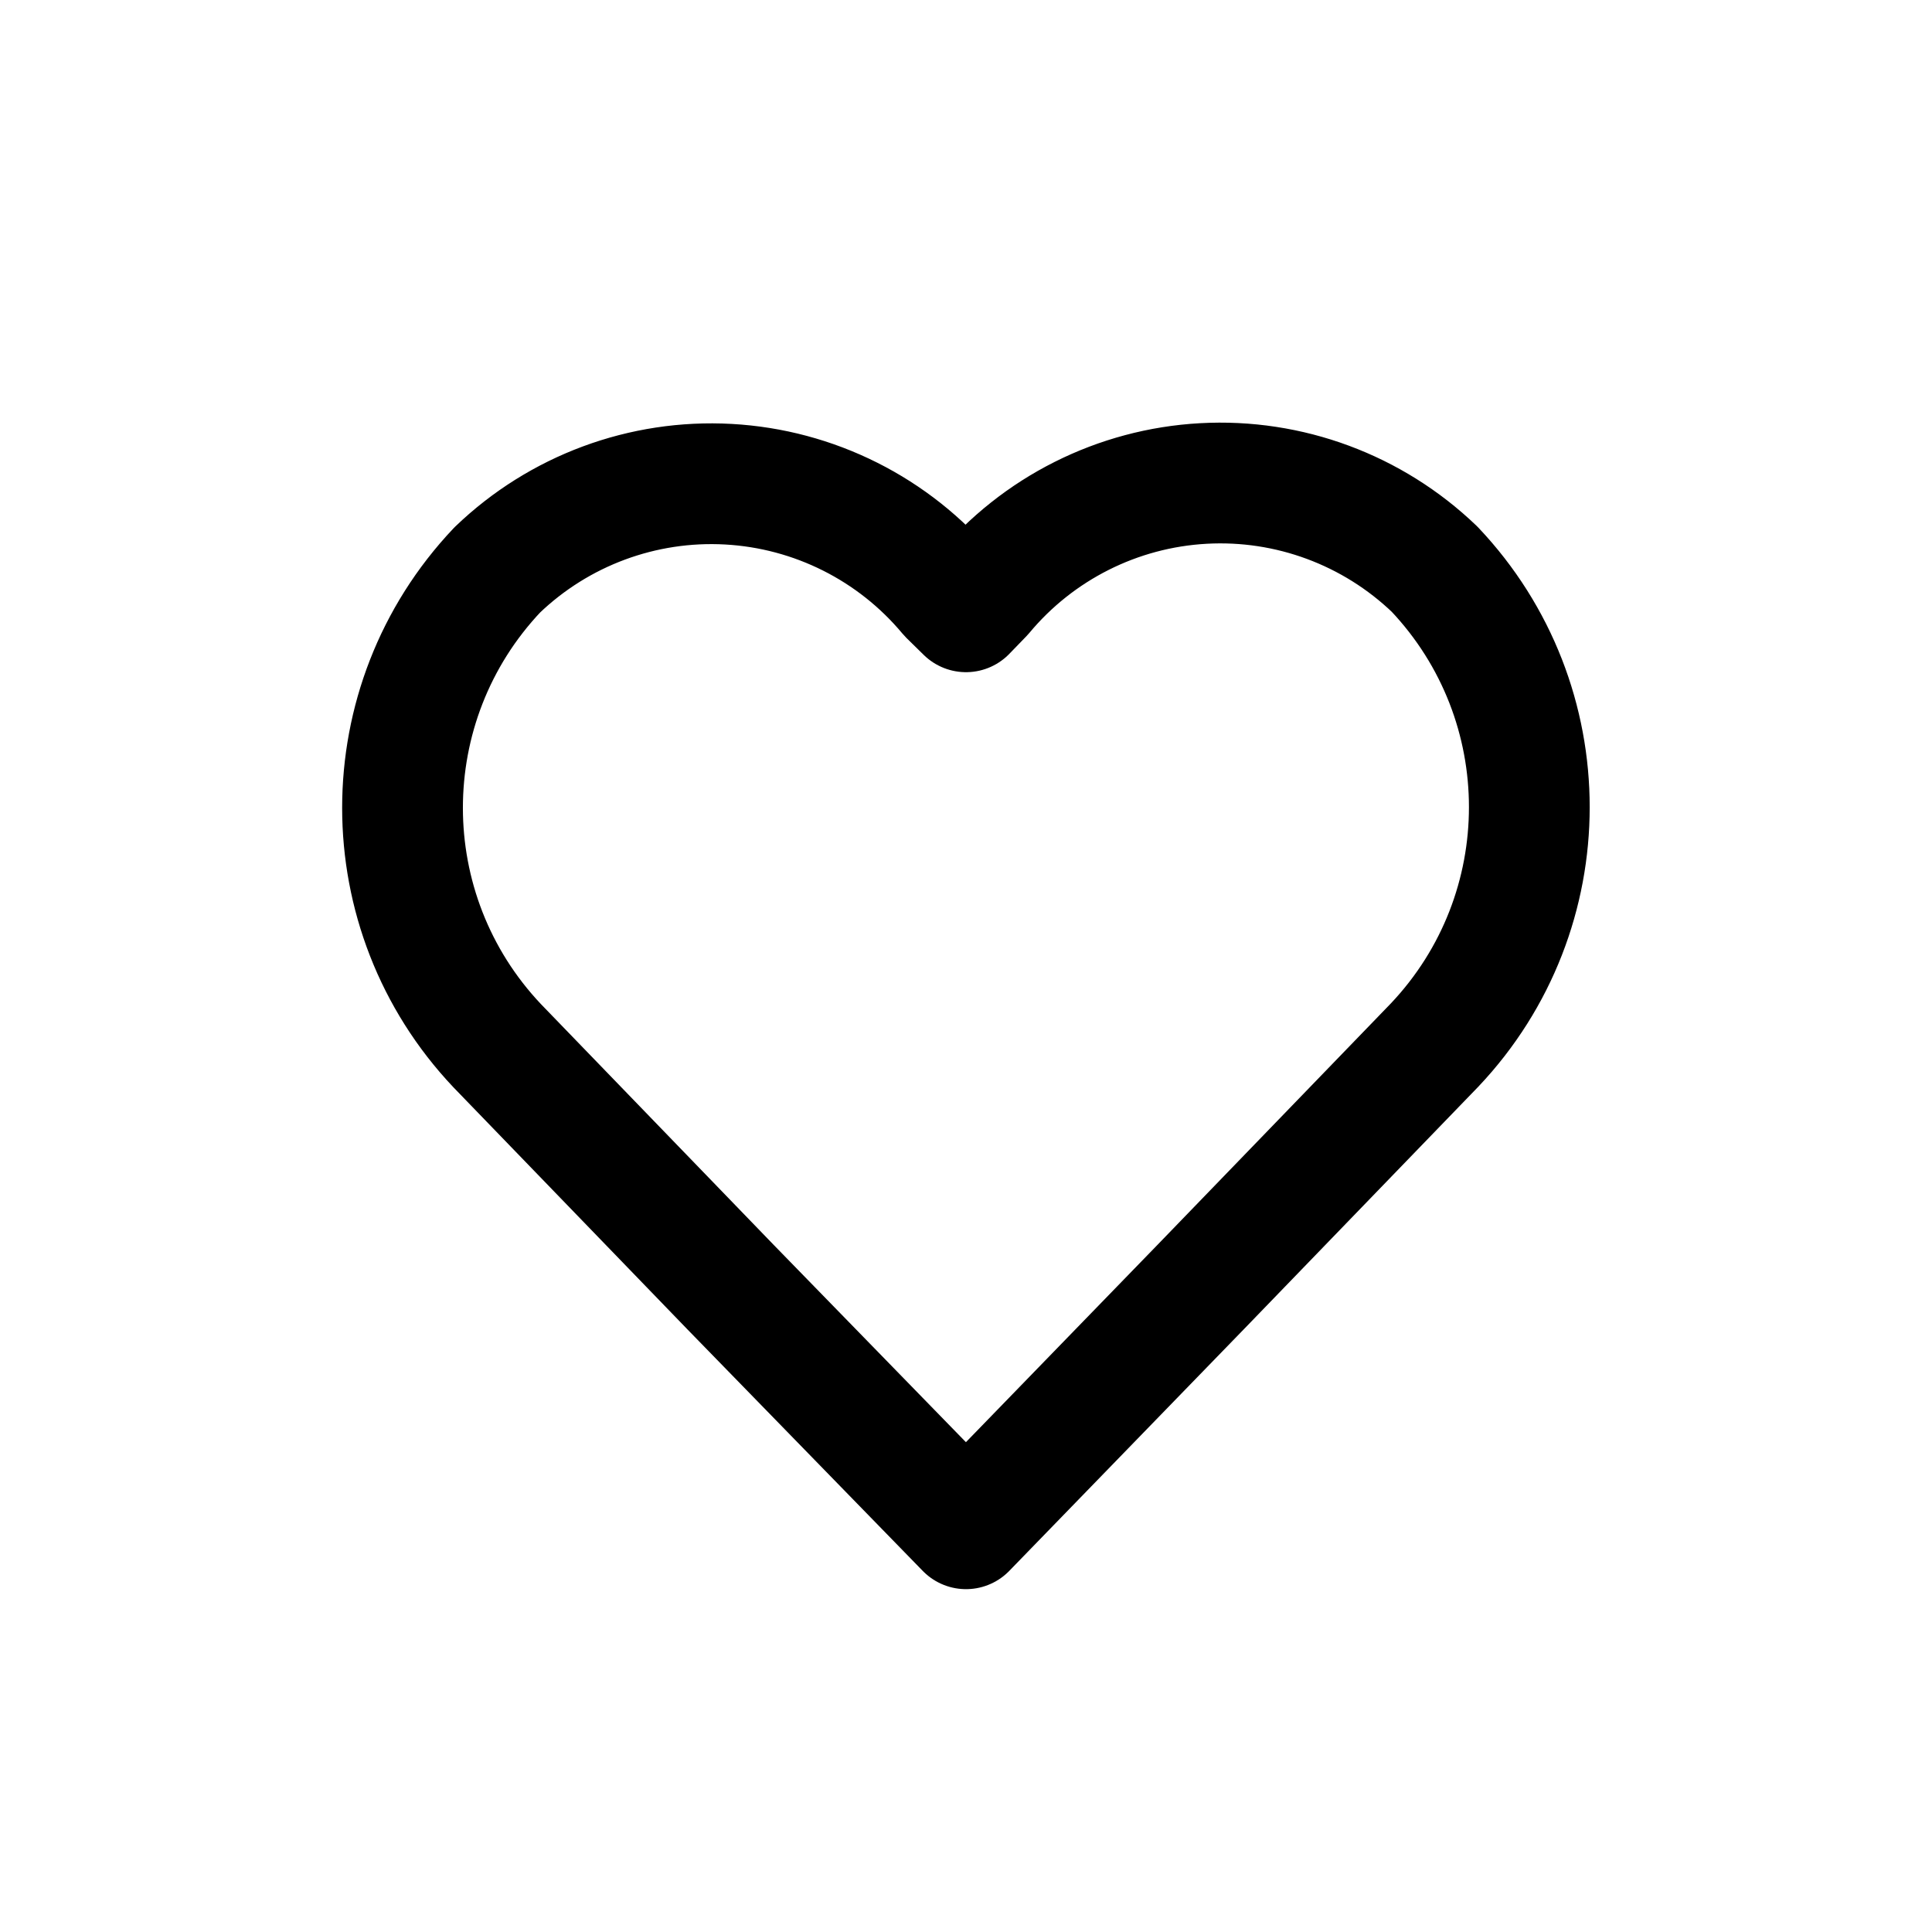
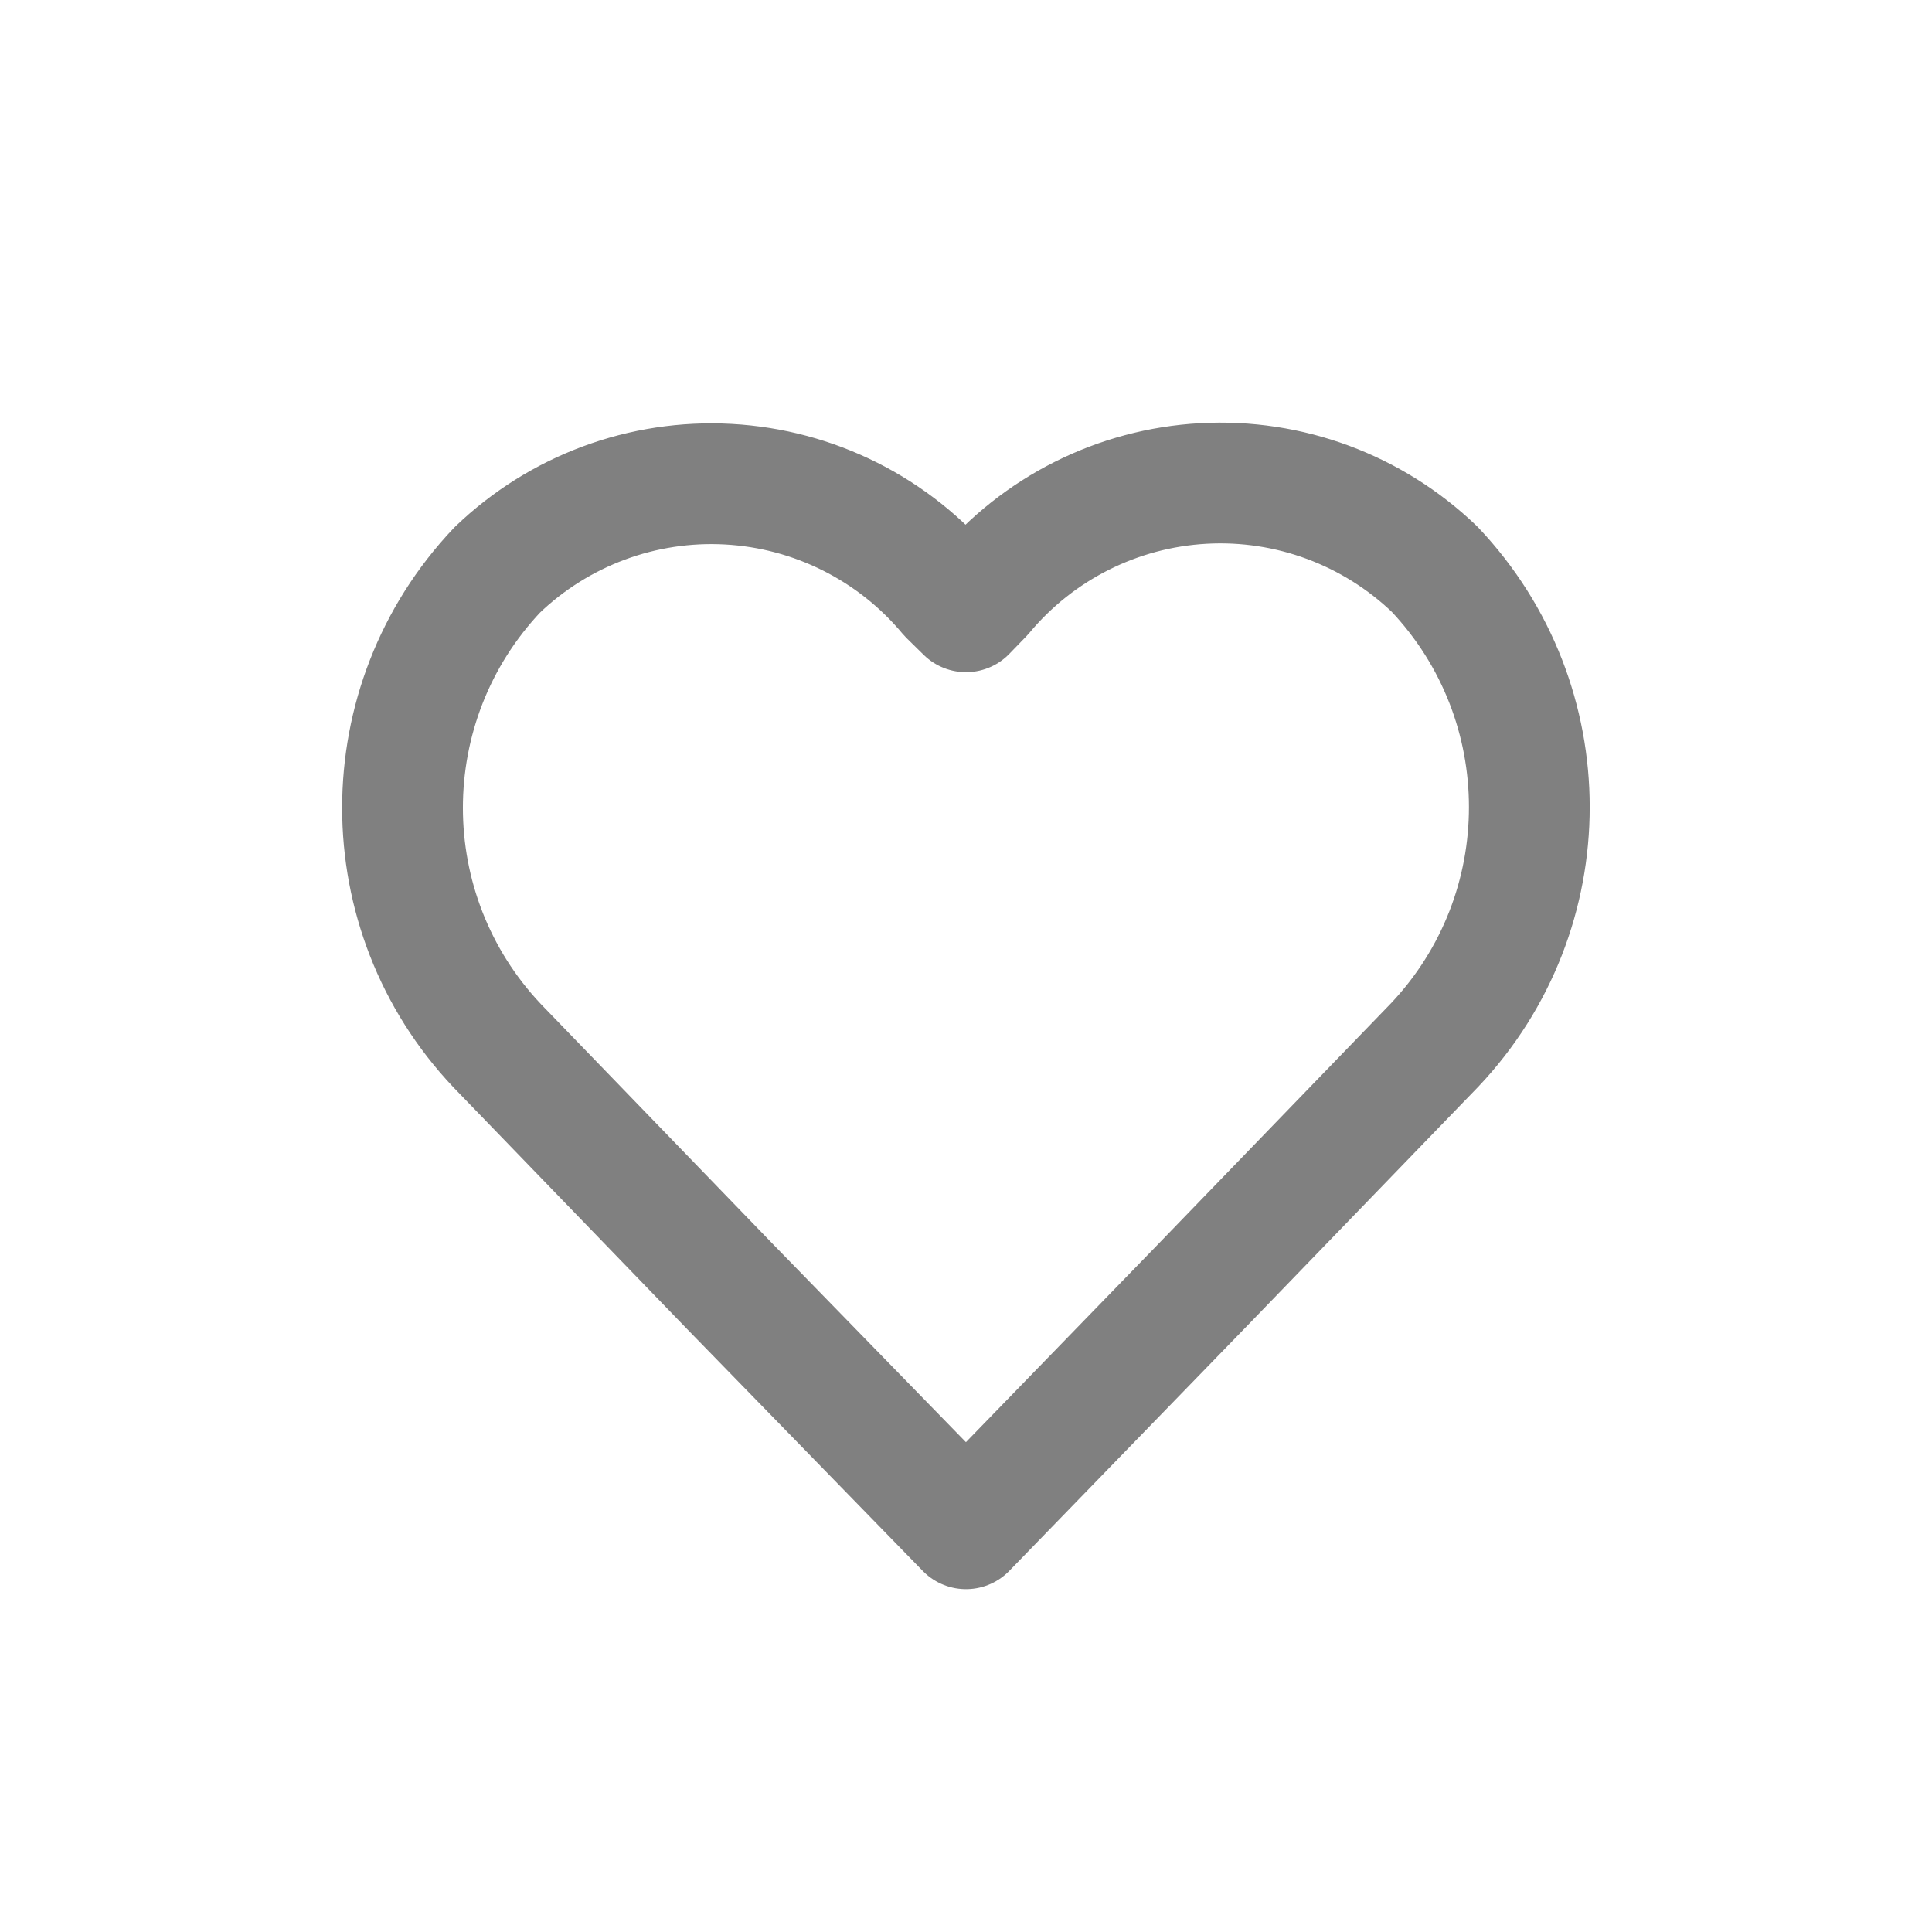
<svg xmlns="http://www.w3.org/2000/svg" width="24" height="24" viewBox="0 0 24 24" fill="none">
-   <path fill-rule="evenodd" clip-rule="evenodd" d="M12 18.991L9.077 15.991L6.177 12.991C4.608 11.333 4.608 8.738 6.177 7.08C6.945 6.342 7.985 5.956 9.049 6.015C10.113 6.074 11.105 6.572 11.787 7.391L12 7.6L12.211 7.382C12.893 6.563 13.884 6.065 14.948 6.006C16.012 5.947 17.052 6.333 17.821 7.071C19.39 8.729 19.39 11.324 17.821 12.982L14.921 15.982L12 18.991Z" stroke="black" stroke-width="1.5" stroke-linecap="round" stroke-linejoin="round" />
+   <path fill-rule="evenodd" clip-rule="evenodd" d="M12 18.991L9.077 15.991L6.177 12.991C4.608 11.333 4.608 8.738 6.177 7.08C6.945 6.342 7.985 5.956 9.049 6.015C10.113 6.074 11.105 6.572 11.787 7.391L12 7.6L12.211 7.382C12.893 6.563 13.884 6.065 14.948 6.006C16.012 5.947 17.052 6.333 17.821 7.071C19.39 8.729 19.39 11.324 17.821 12.982L14.921 15.982L12 18.991Z" stroke="#808080" stroke-width="1.5" stroke-linecap="round" stroke-linejoin="round" />
</svg>
